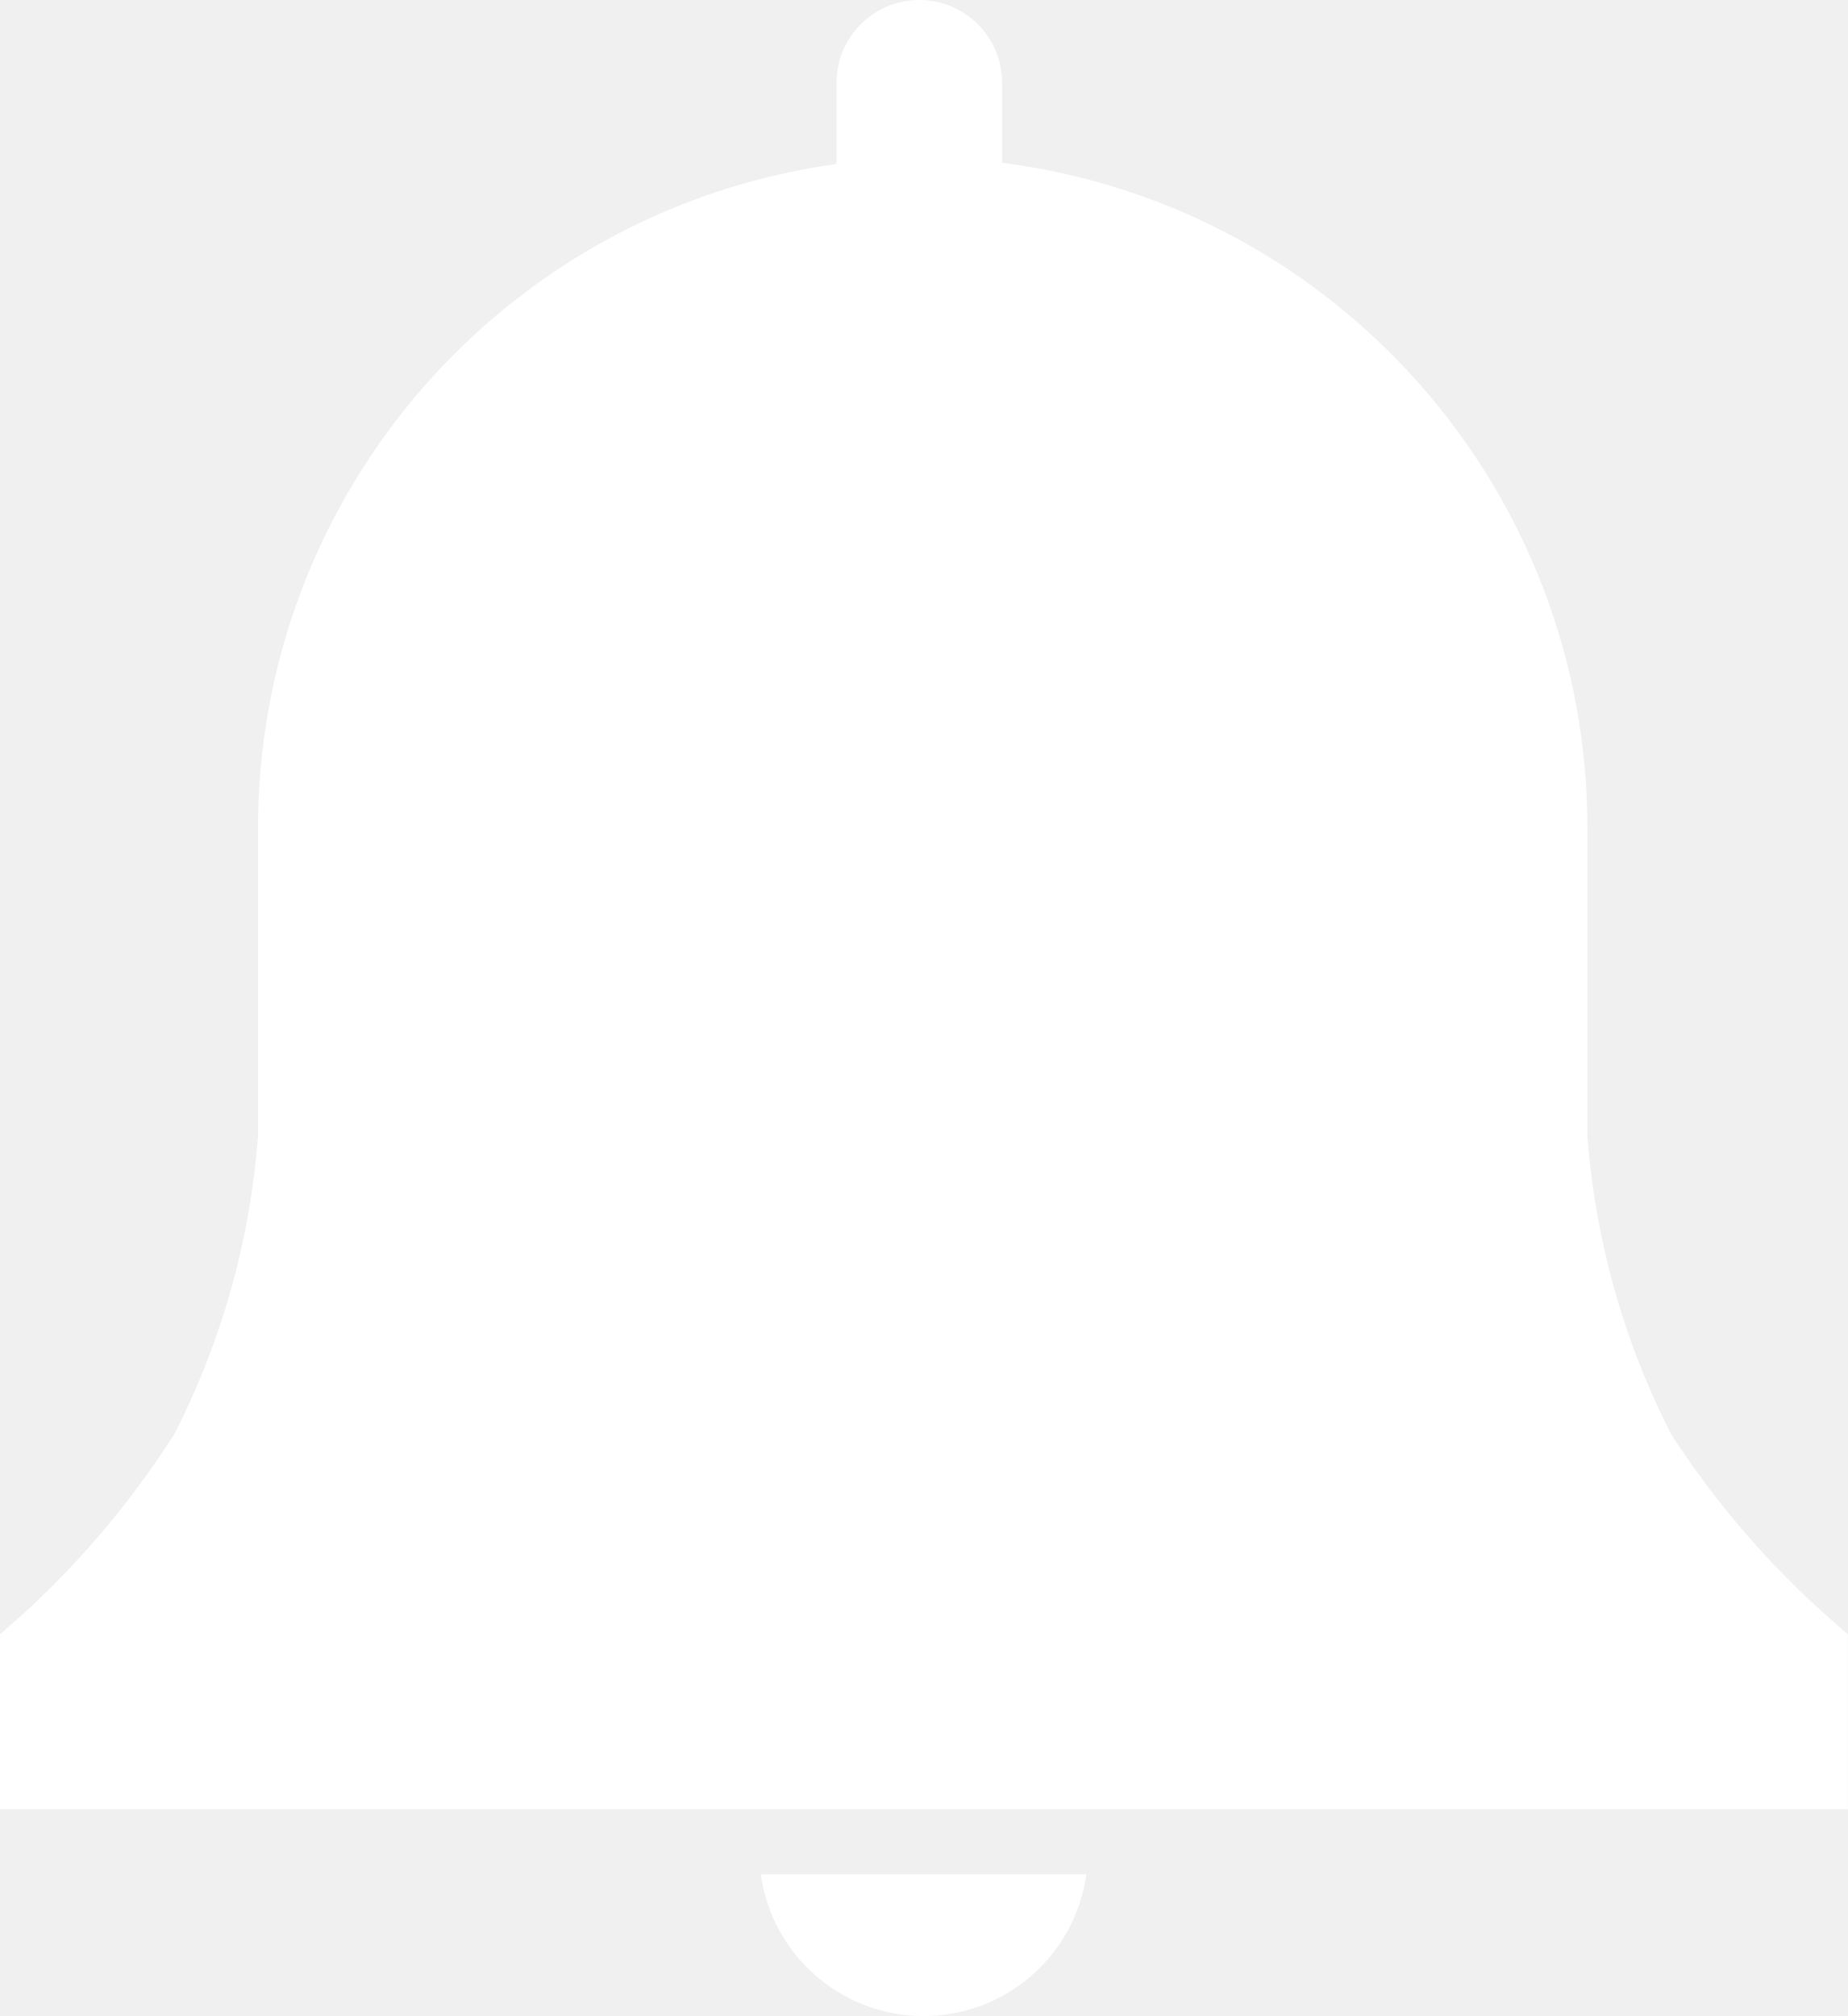
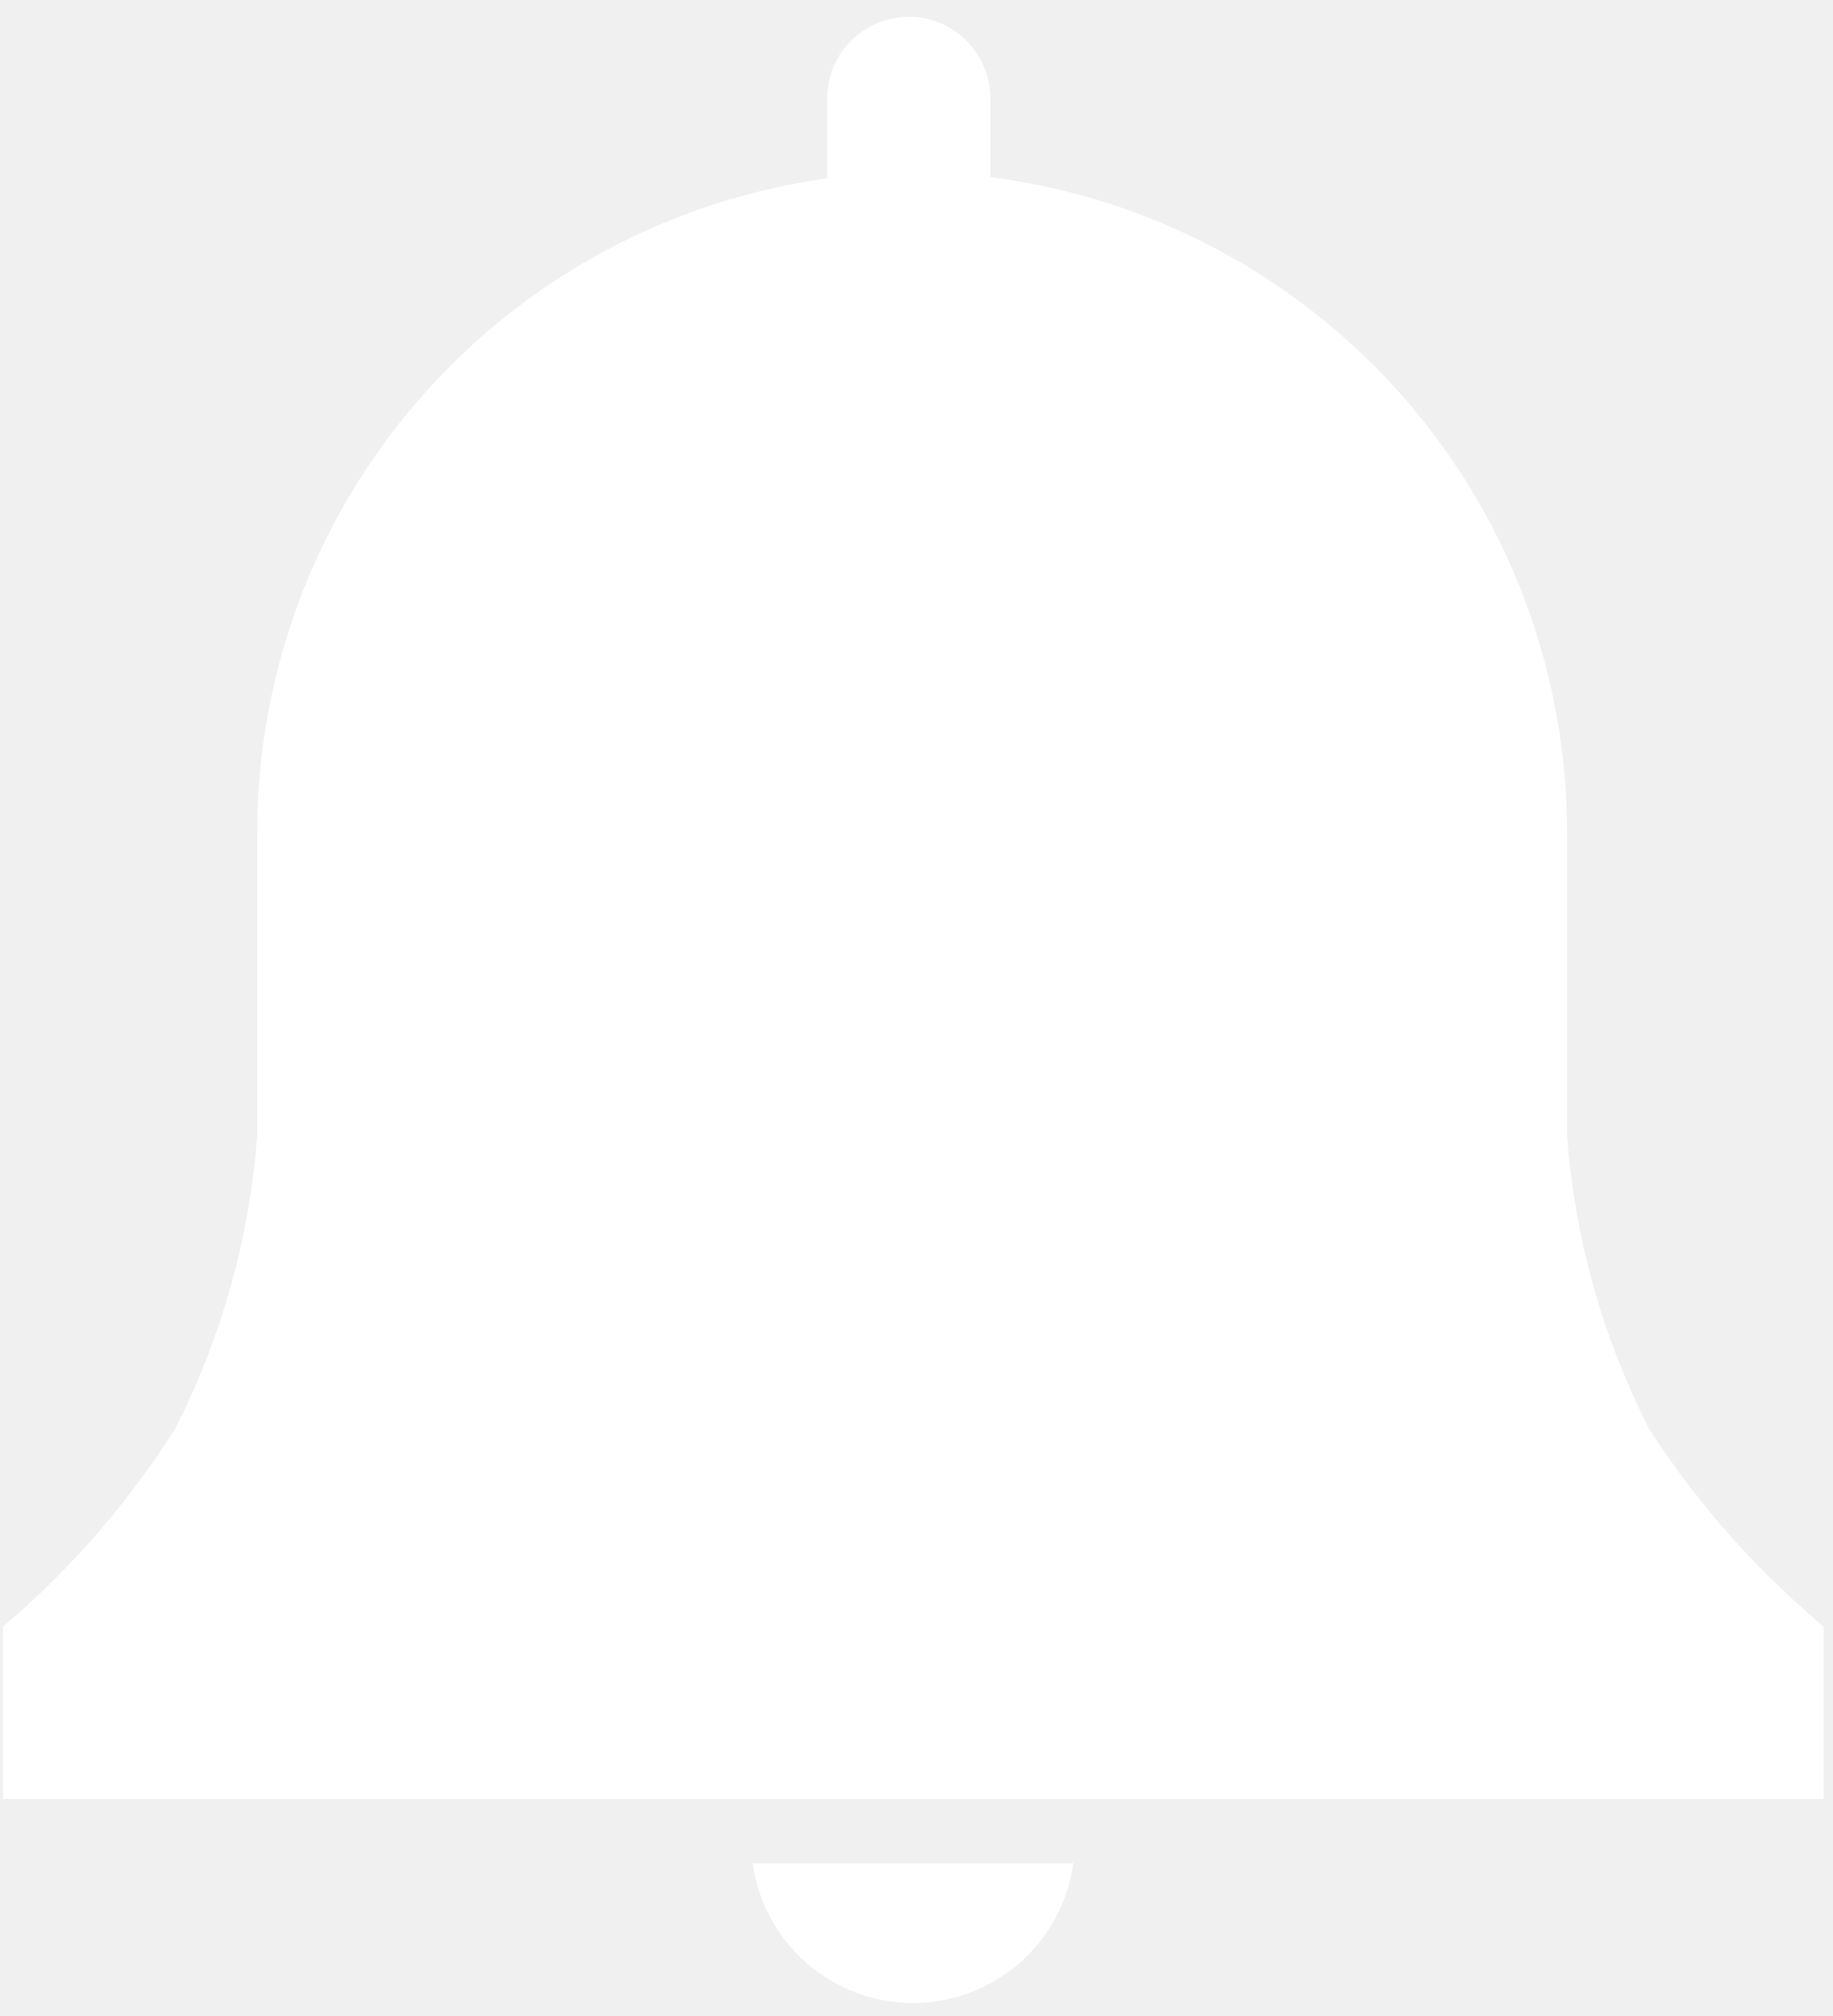
- <svg xmlns="http://www.w3.org/2000/svg" width="19.867" height="21.672" viewBox="0 0 19.867 21.672">
-   <g id="notification-solid" transform="translate(-2.033 -1.183)">
-     <path id="Path_200" data-name="Path 200" d="M21.9,18.753l-.227-.2A9.58,9.58,0,0,1,20,16.6a8.42,8.42,0,0,1-.9-3.207V10.1a7.207,7.207,0,0,0-6.293-7.167v-.86a.89.89,0,0,0-1.78,0v.873A7.207,7.207,0,0,0,4.807,10.1v3.293a8.42,8.42,0,0,1-.9,3.207A9.6,9.6,0,0,1,2.26,18.552l-.227.2v1.88H21.9Z" fill="#fff" />
-     <path id="Path_201" data-name="Path 201" d="M10.213,21.333a1.767,1.767,0,0,0,3.5,0Z" fill="#fff" />
-   </g>
+ <svg xmlns="http://www.w3.org/2000/svg" width="20" height="22" viewBox="0 0 20 22" fill="none">
+   <path d="M19.9 17.753L19.673 17.553C19.03 16.98 18.467 16.323 18 15.6C17.489 14.602 17.183 13.511 17.1 12.393V9.1C17.104 7.344 16.467 5.646 15.309 4.327C14.15 3.007 12.549 2.156 10.807 1.933V1.073C10.807 0.837 10.713 0.611 10.546 0.444C10.379 0.277 10.153 0.183 9.917 0.183C9.681 0.183 9.454 0.277 9.287 0.444C9.12 0.611 9.027 0.837 9.027 1.073V1.947C7.3 2.185 5.719 3.042 4.575 4.357C3.431 5.672 2.803 7.357 2.807 9.1V12.393C2.723 13.511 2.417 14.602 1.907 15.6C1.447 16.322 0.893 16.979 0.26 17.553L0.033 17.753V19.633H19.9V17.753Z" fill="#ffffff" />
+   <path d="M8.213 20.333C8.272 20.756 8.481 21.143 8.803 21.423C9.125 21.703 9.537 21.858 9.963 21.858C10.39 21.858 10.802 21.703 11.124 21.423C11.445 21.143 11.655 20.756 11.713 20.333H8.213Z" fill="#ffffff" />
</svg>
